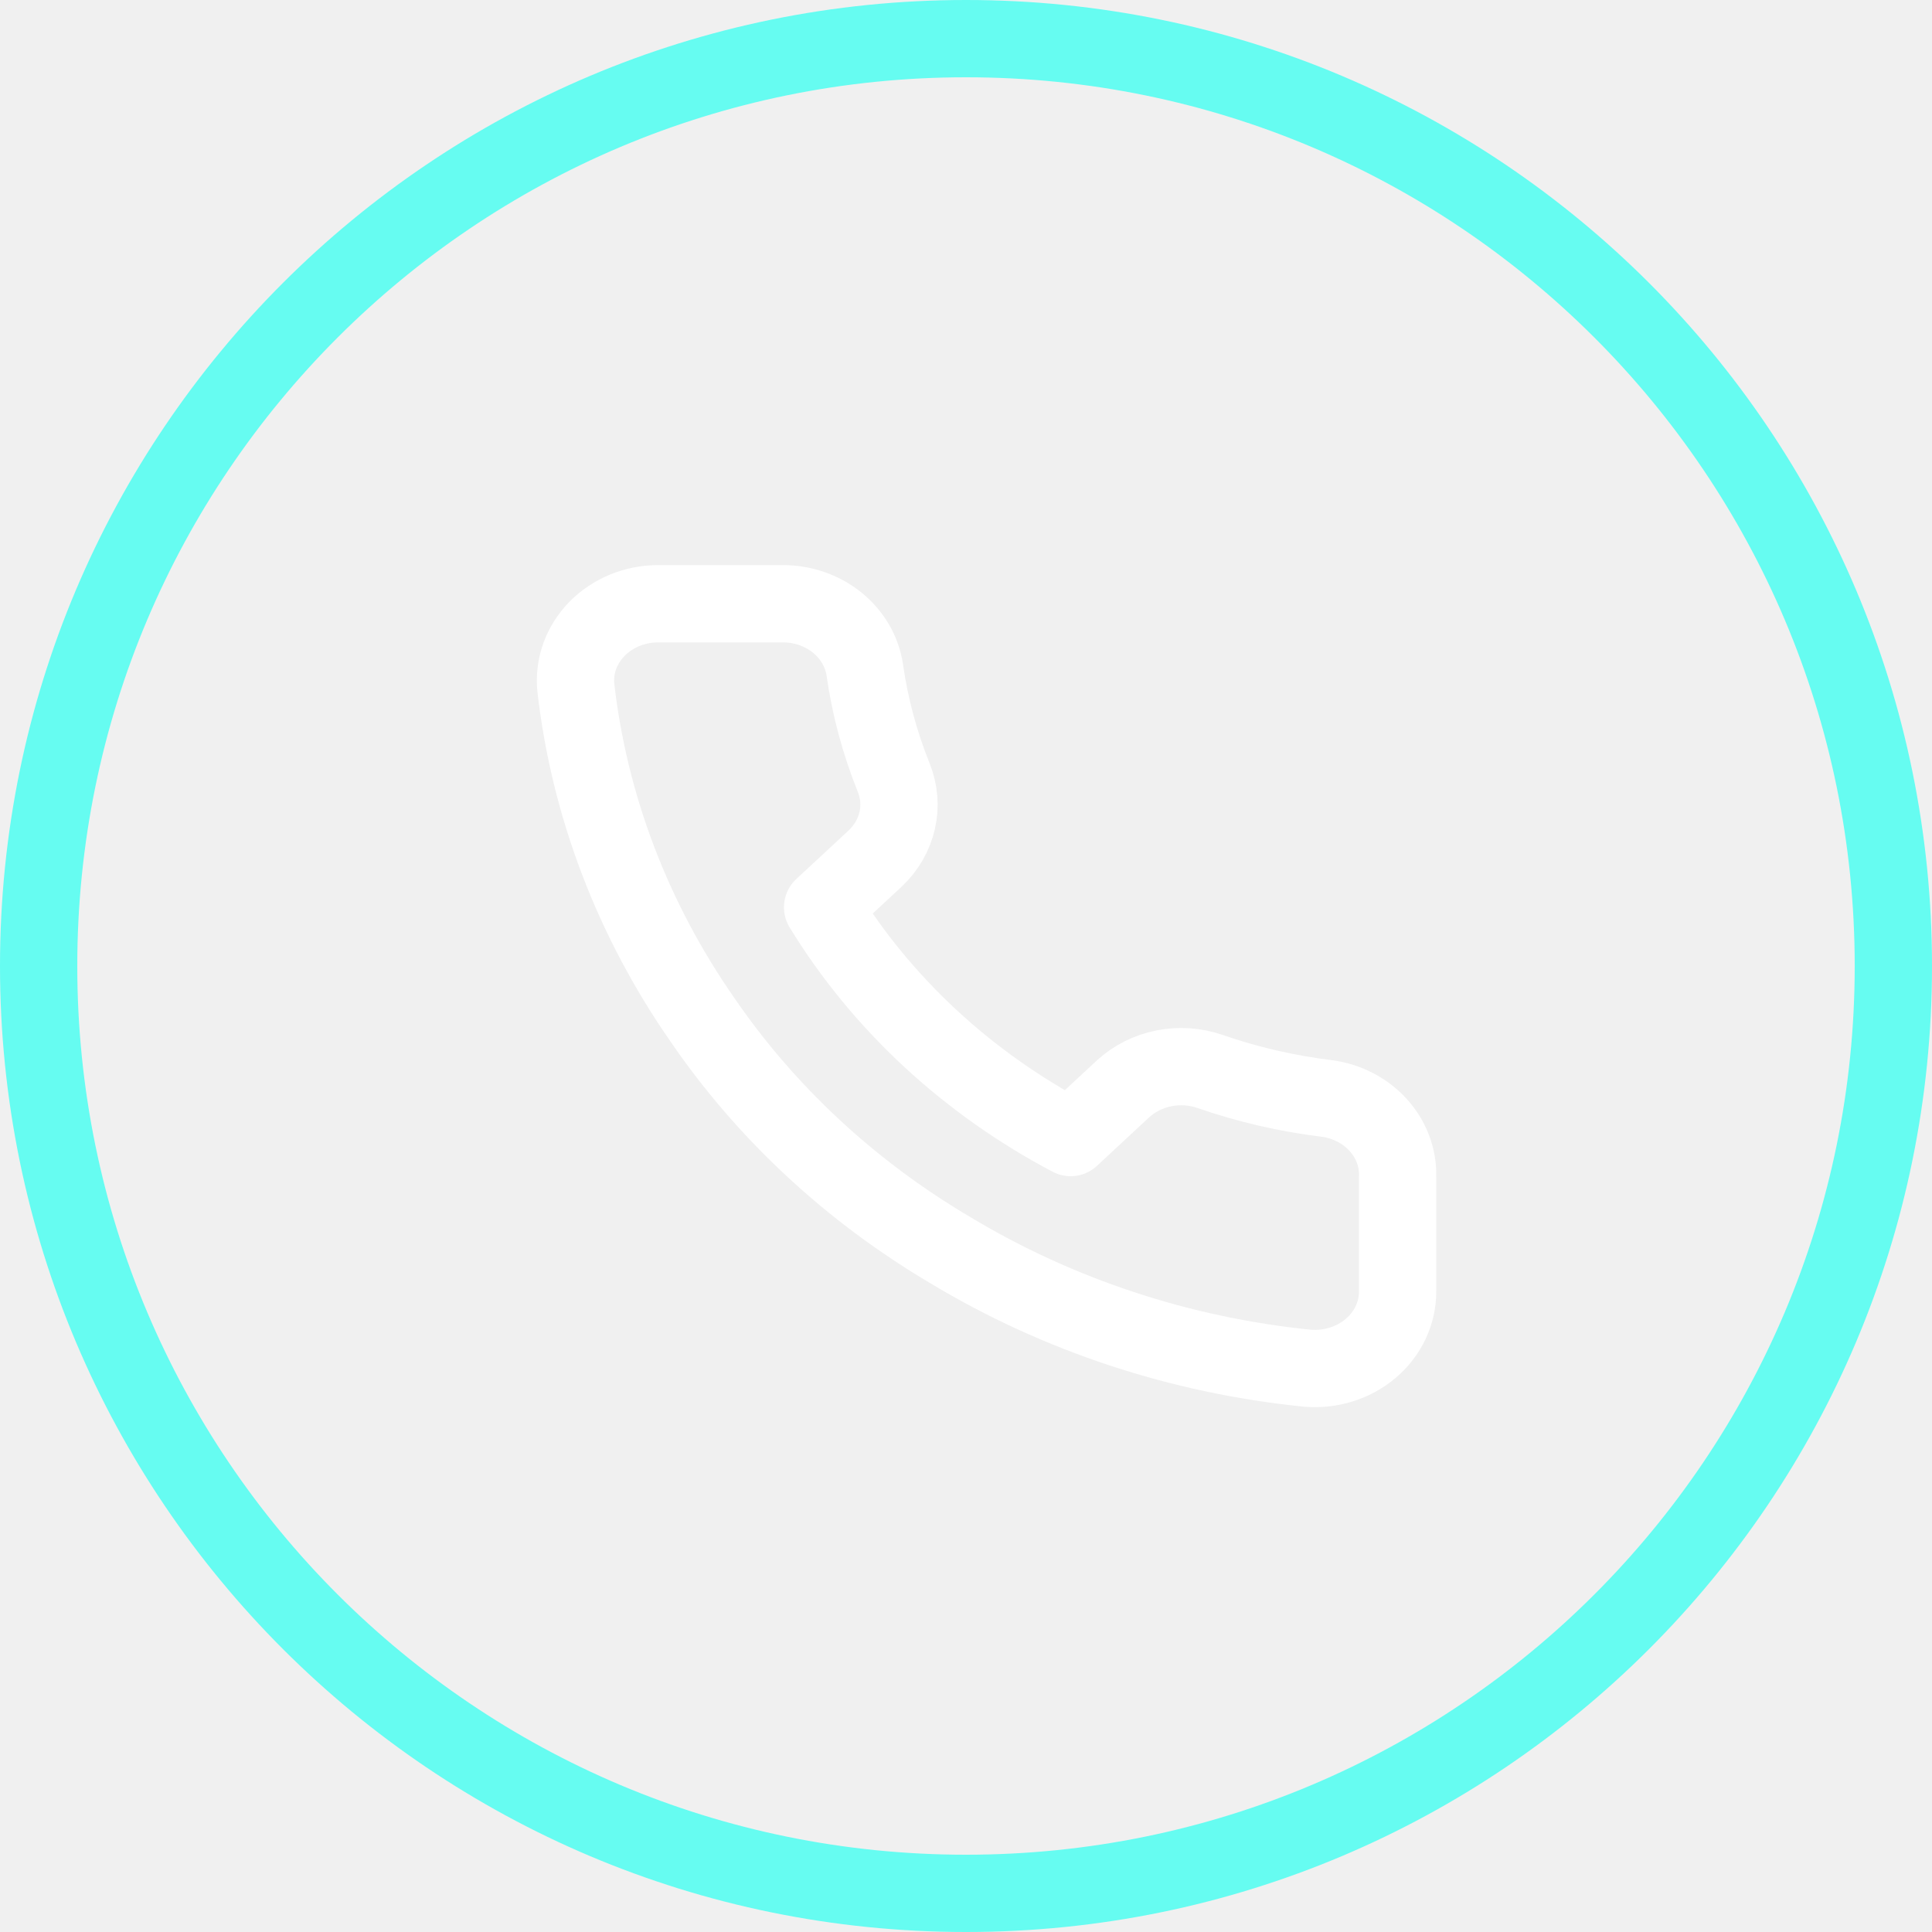
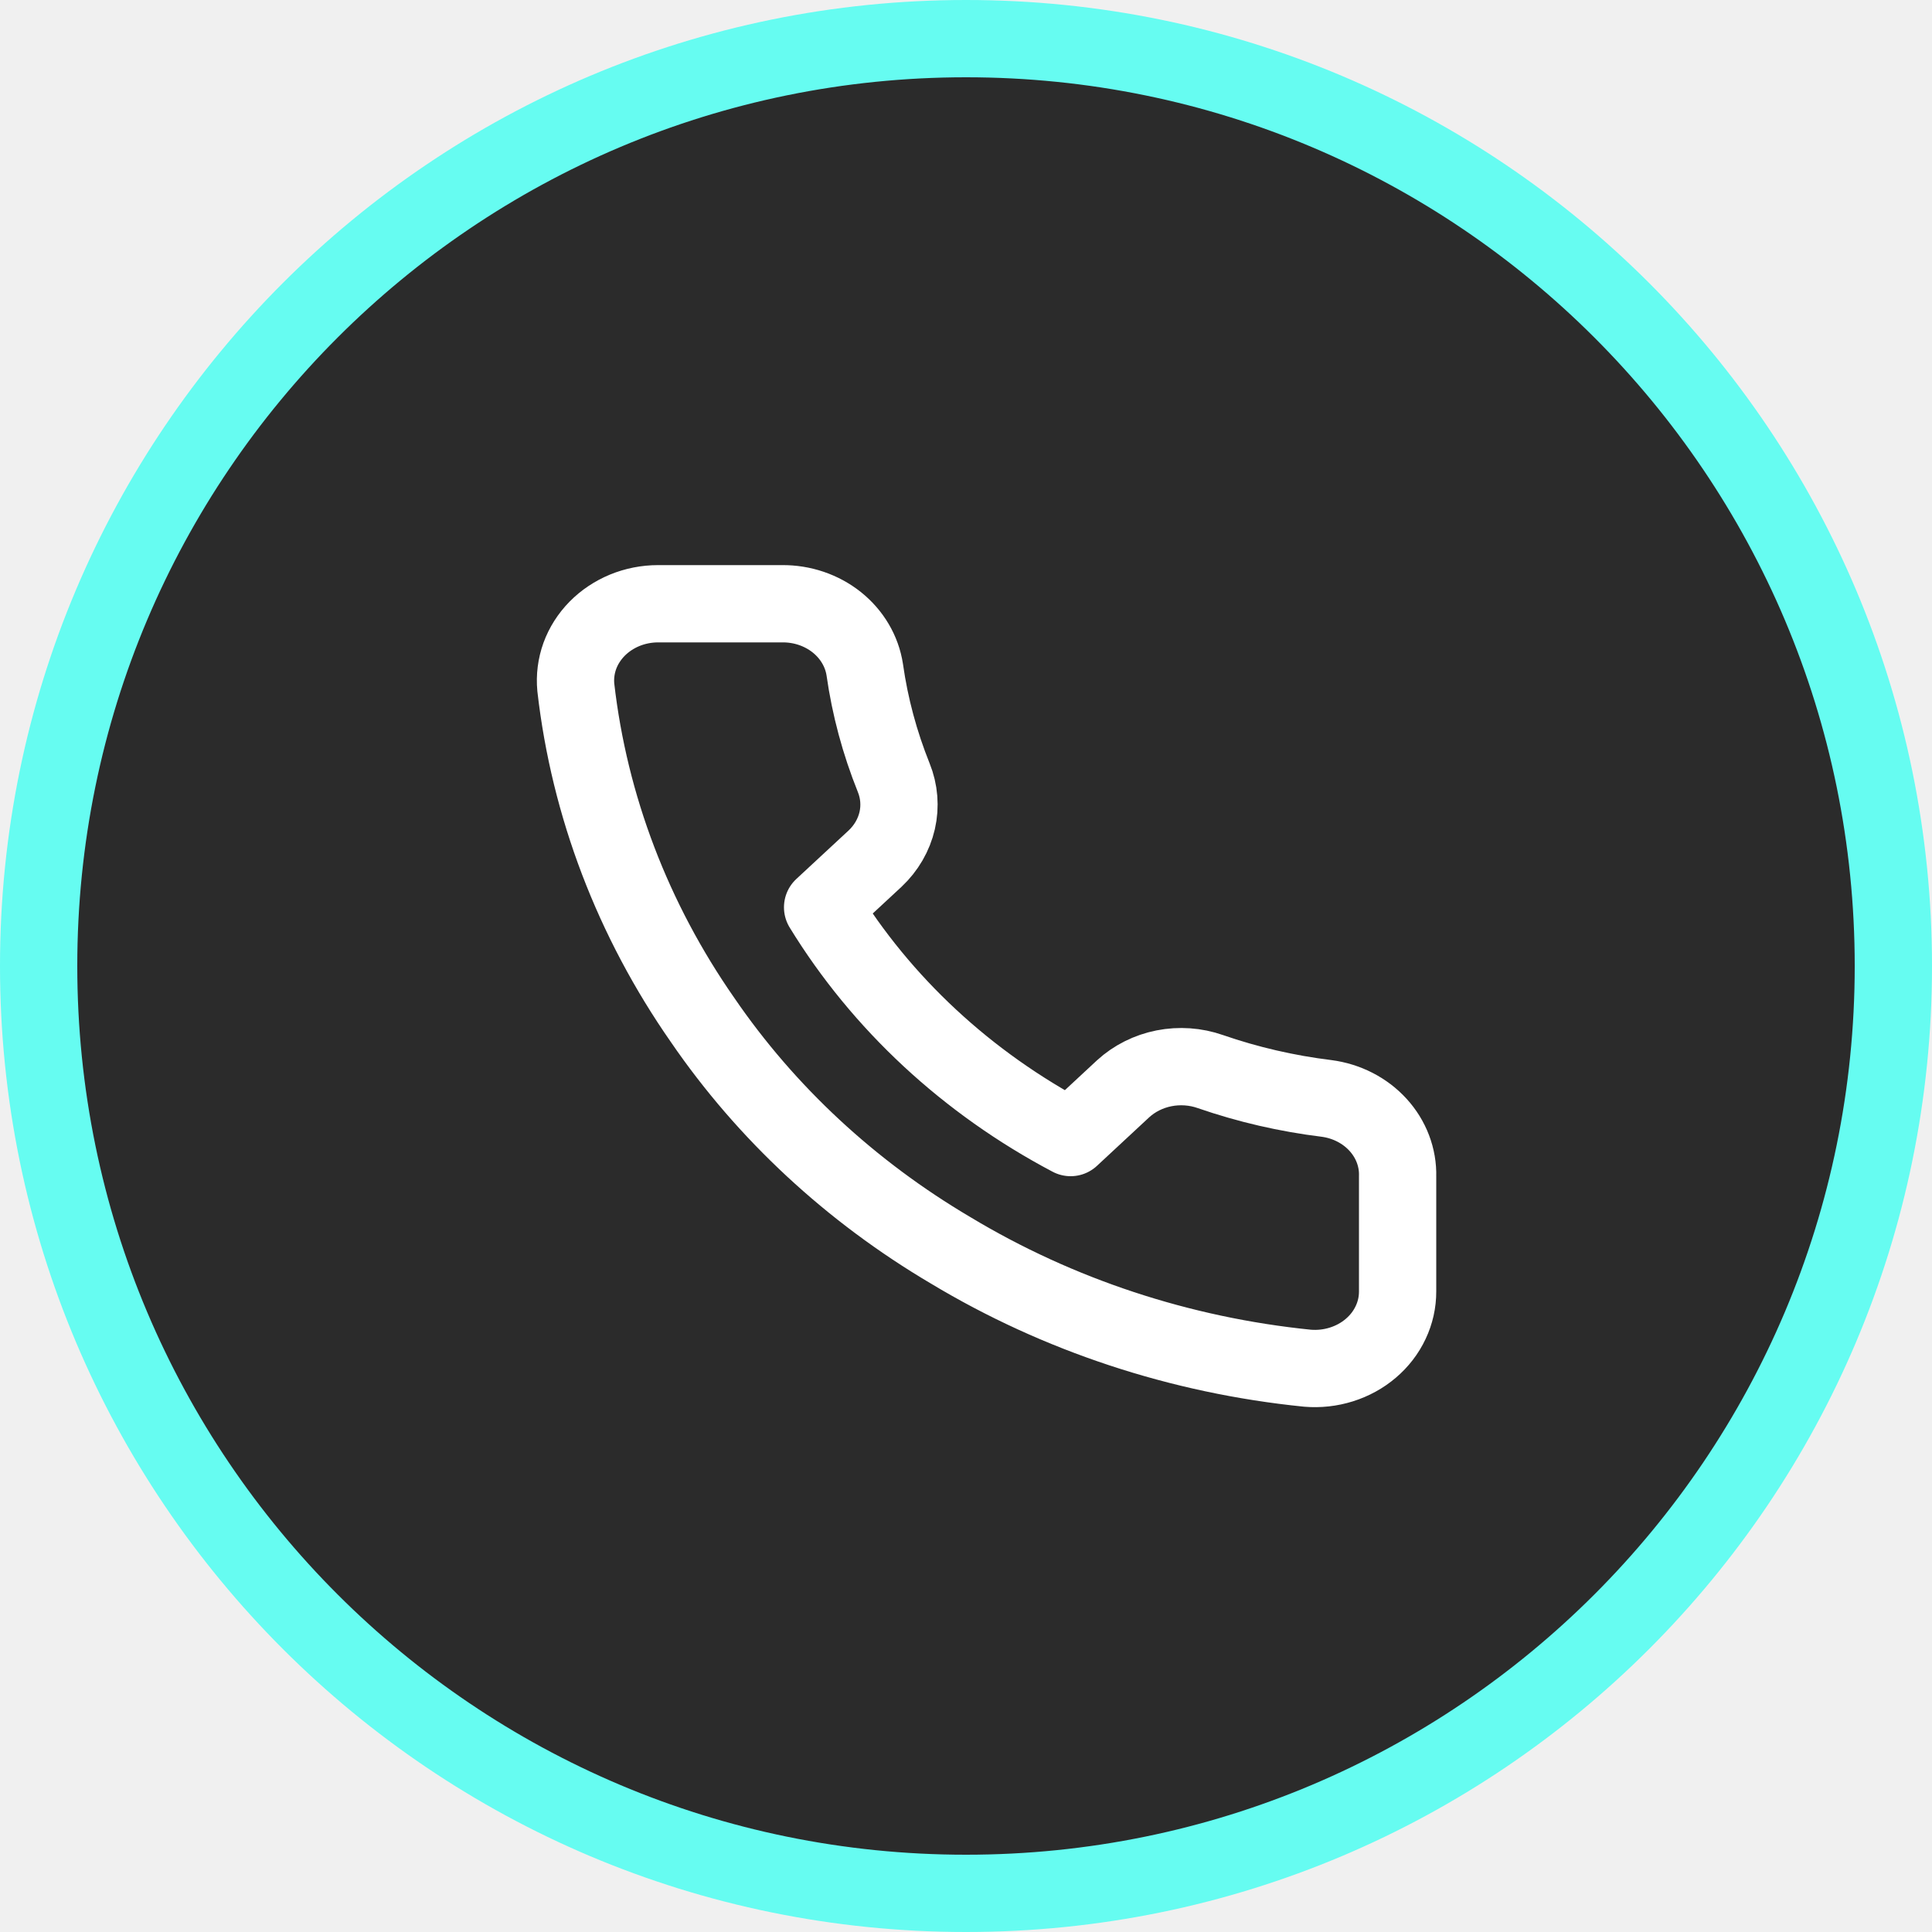
- <svg xmlns="http://www.w3.org/2000/svg" width="50" height="50" viewBox="0 0 50 50" fill="none">
+ <svg xmlns="http://www.w3.org/2000/svg" width="50" height="50" viewBox="0 0 50 50" fill="#2b2b2b">
  <circle cx="25" cy="25" r="24" stroke="#66FCF1" stroke-width="2" />
  <path d="M36.17 30.443V33.422C36.171 33.699 36.11 33.973 35.99 34.226C35.871 34.48 35.696 34.707 35.476 34.894C35.257 35.081 34.998 35.223 34.715 35.312C34.433 35.401 34.134 35.434 33.837 35.409C30.546 35.077 27.383 34.032 24.605 32.36C22.02 30.835 19.829 28.8 18.186 26.401C16.379 23.81 15.253 20.86 14.902 17.79C14.876 17.515 14.911 17.239 15.005 16.977C15.1 16.716 15.253 16.476 15.453 16.272C15.653 16.069 15.897 15.906 16.169 15.794C16.44 15.683 16.734 15.625 17.031 15.625H20.241C20.76 15.62 21.263 15.791 21.657 16.105C22.05 16.42 22.307 16.856 22.38 17.333C22.515 18.287 22.767 19.223 23.129 20.124C23.273 20.48 23.304 20.866 23.219 21.237C23.133 21.609 22.935 21.95 22.648 22.22L21.289 23.481C22.812 25.967 25.029 28.026 27.708 29.44L29.066 28.178C29.357 27.912 29.724 27.727 30.124 27.648C30.524 27.569 30.941 27.598 31.323 27.732C32.294 28.068 33.303 28.301 34.33 28.427C34.849 28.495 35.324 28.738 35.663 29.11C36.002 29.481 36.183 29.956 36.17 30.443Z" stroke="white" stroke-width="2" stroke-linecap="round" stroke-linejoin="round" />
</svg>
